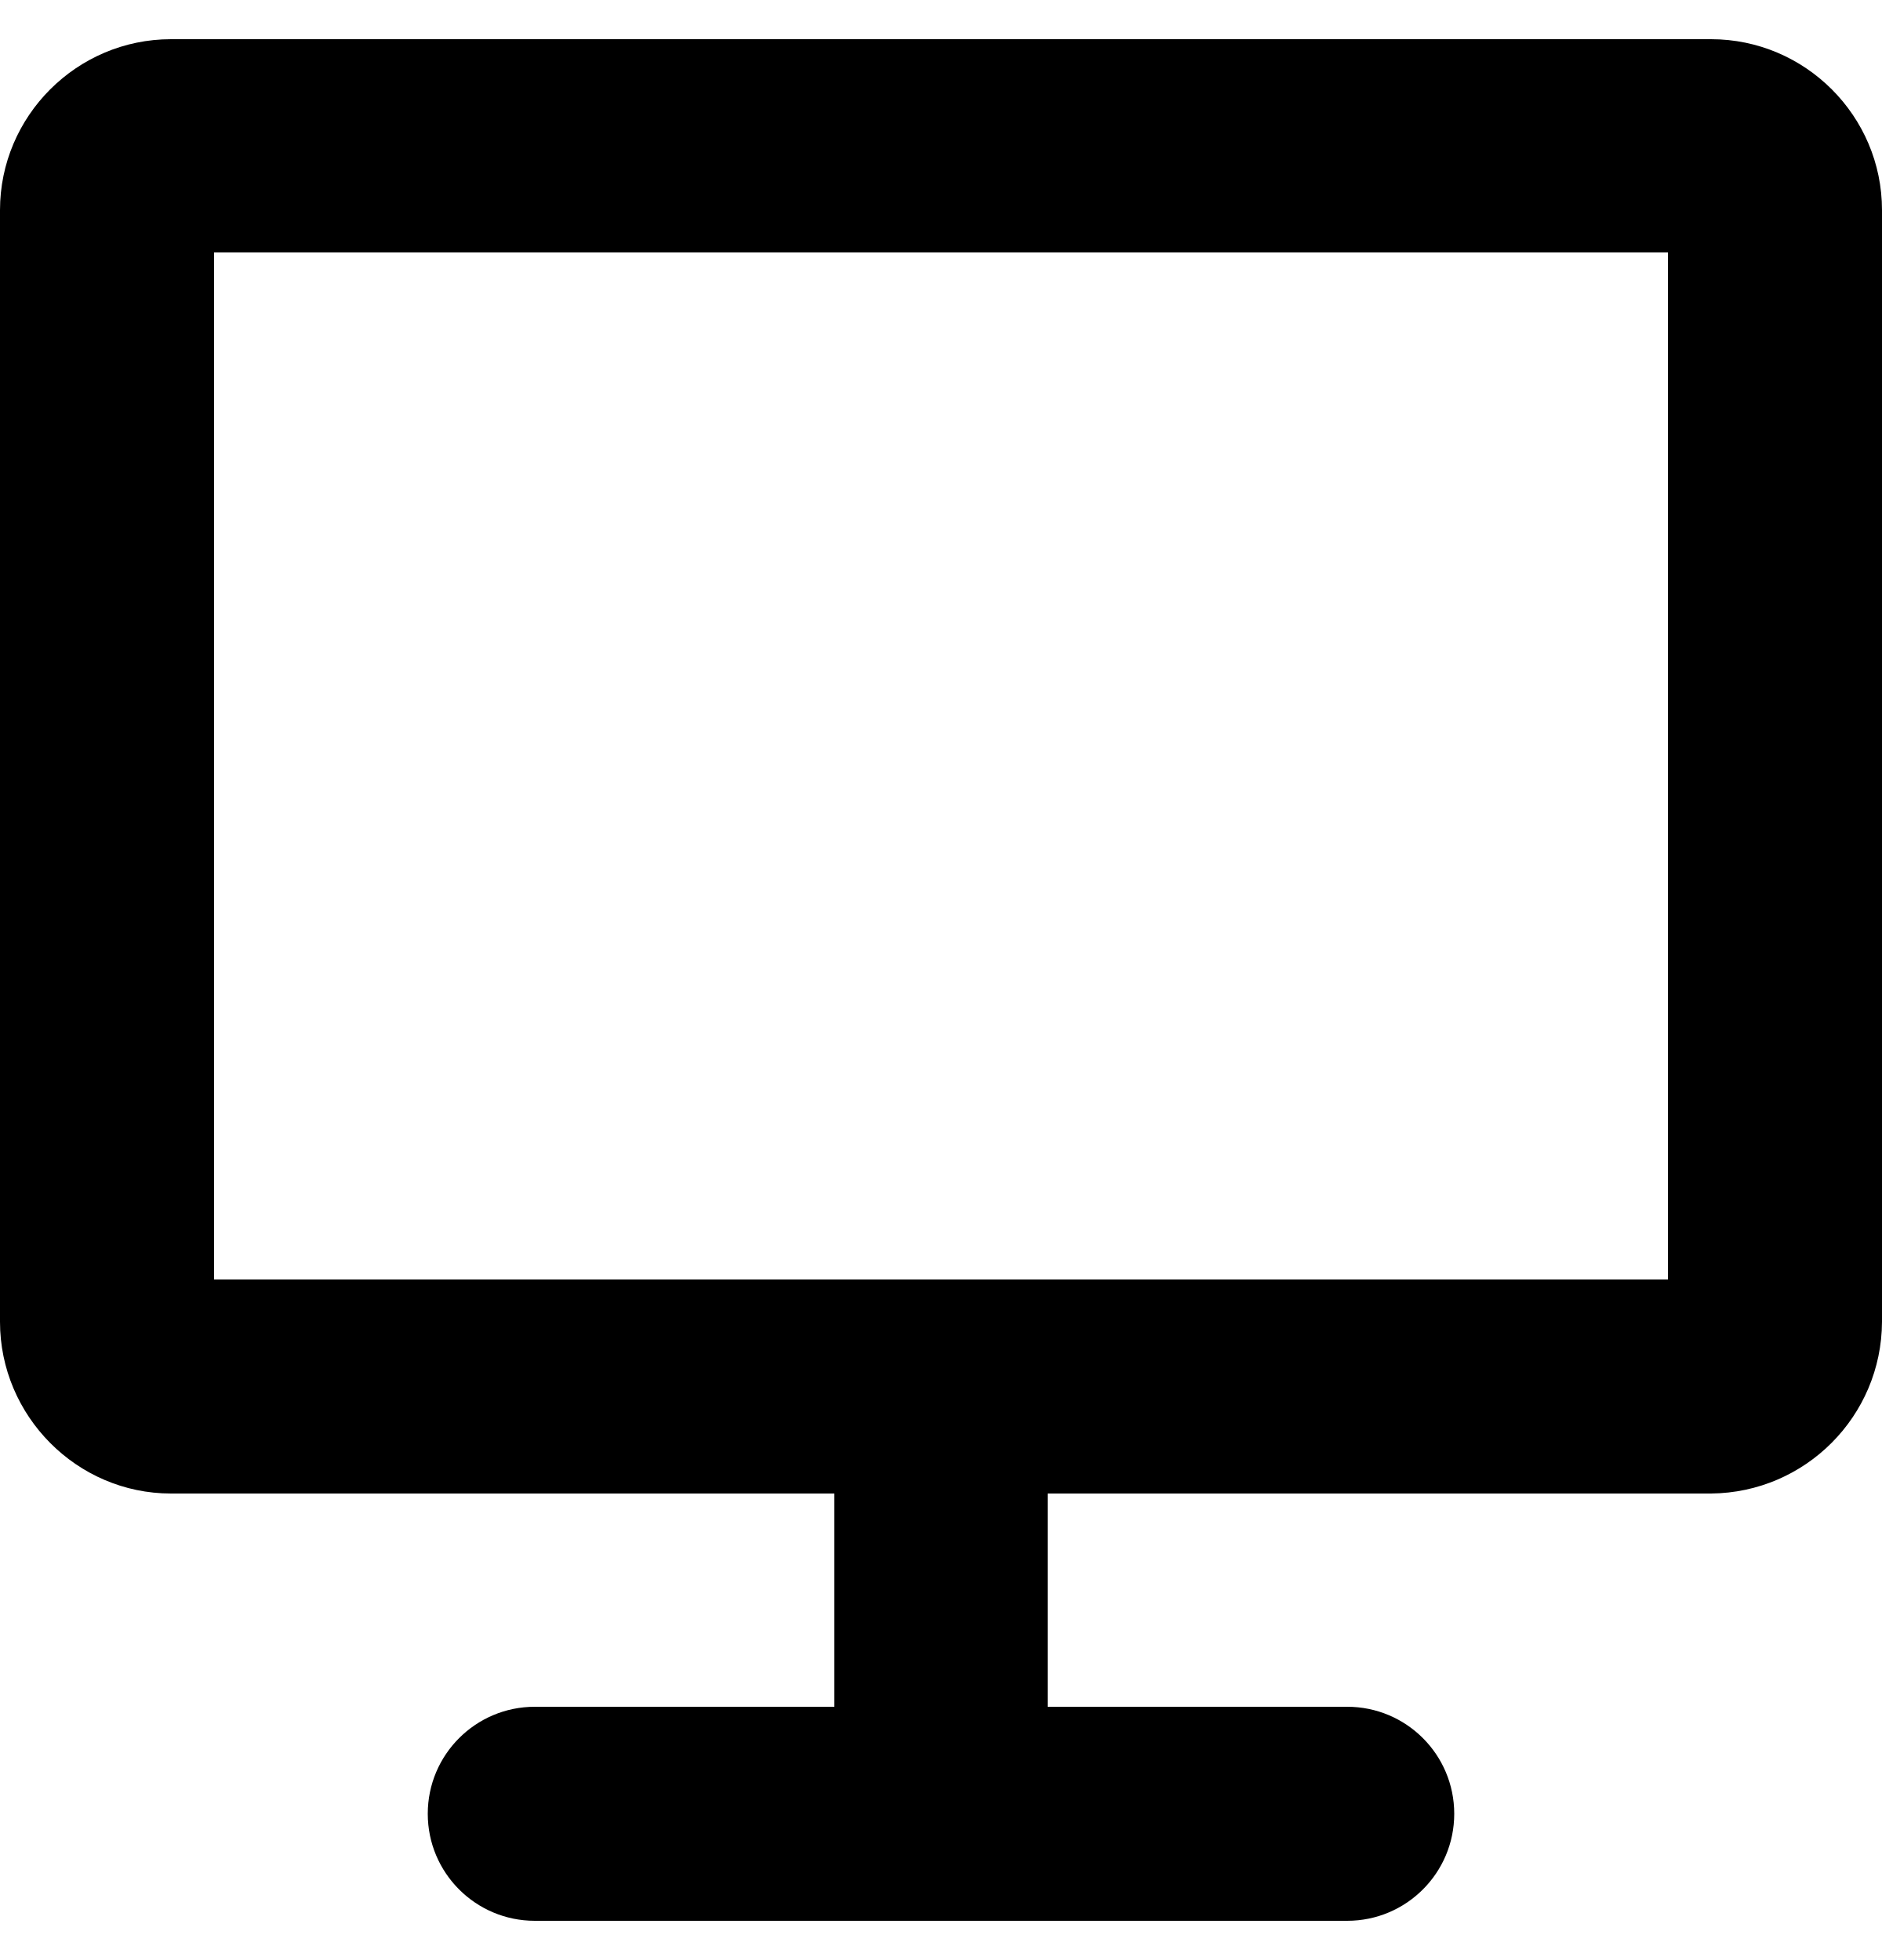
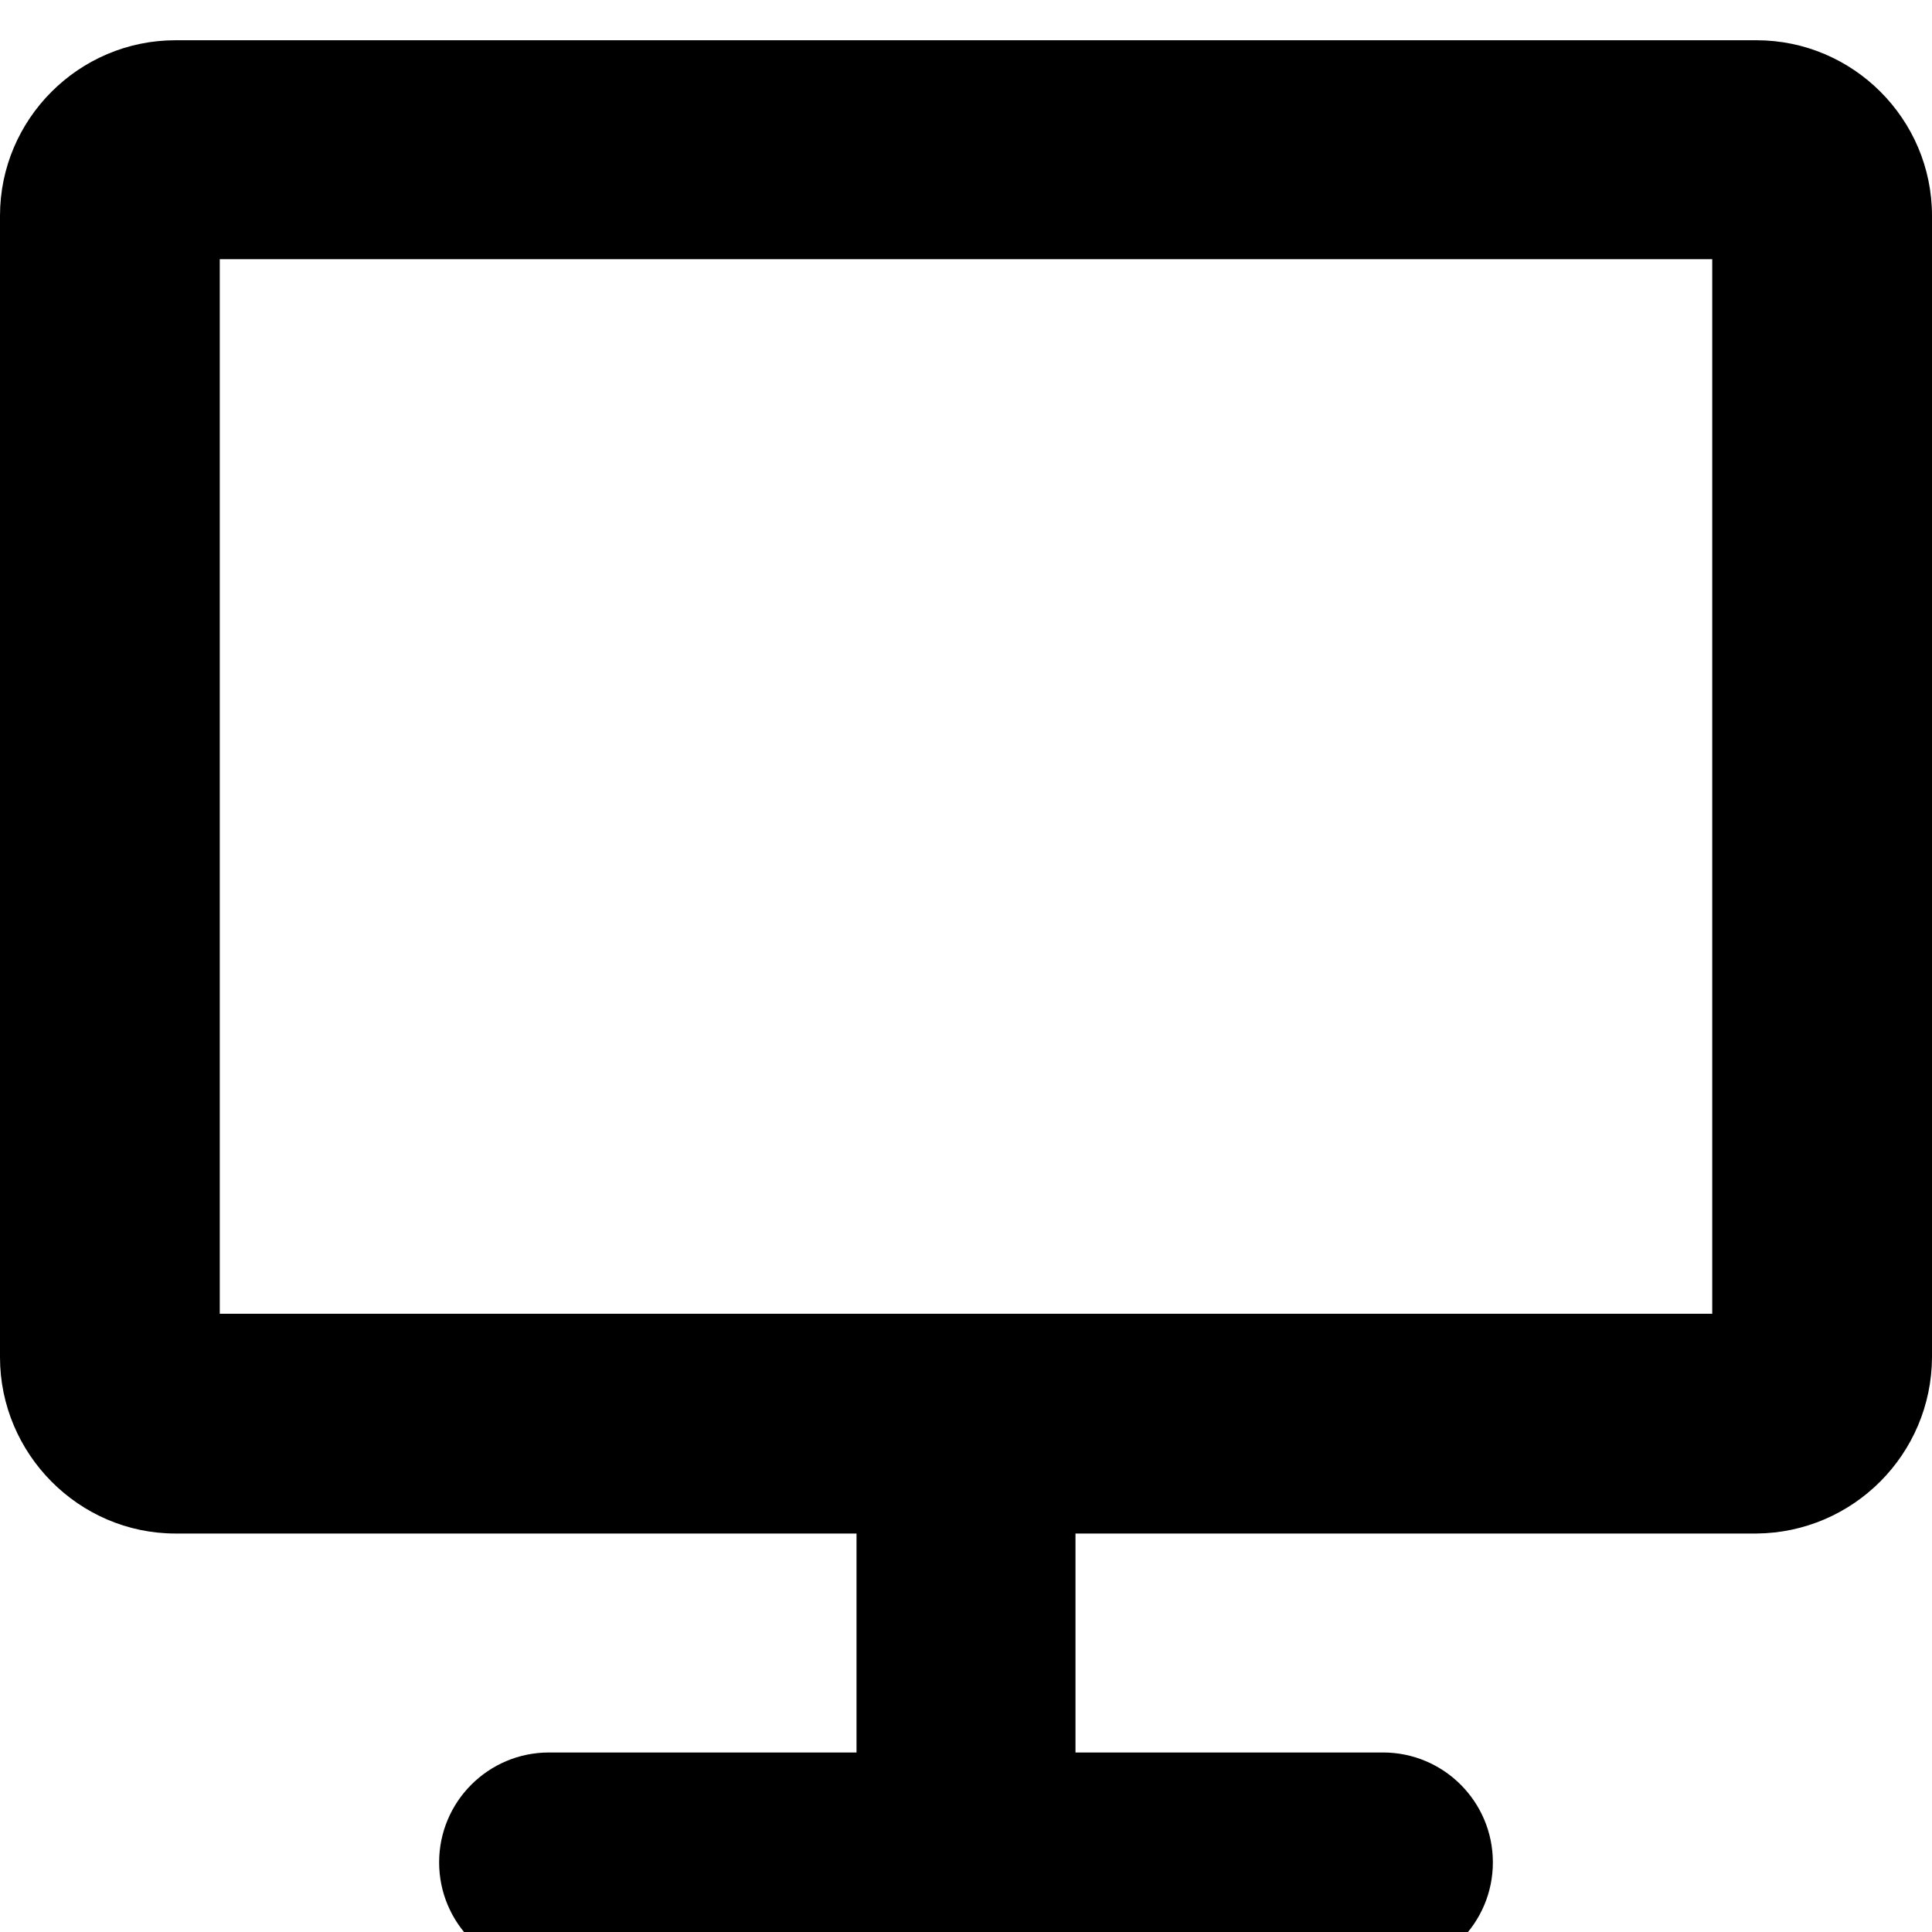
- <svg xmlns="http://www.w3.org/2000/svg" height="25" width="24">
+ <svg xmlns="http://www.w3.org/2000/svg" width="24" height="24">
  <path d="M21.82.5H2.18C.98.5 0 1.48 0 2.68v14.18c0 1.2.98 2.19 2.18 2.19h8.46v2.72H6.82a1.36 1.36 0 000 2.73h10.36a1.36 1.36 0 000-2.73h-3.82v-2.72h8.46A2.2 2.2 0 0024 16.86V2.68C24 1.48 23.02.5 21.82.5zm-.55 15.82H2.73V3.22h18.54z" />
</svg>
